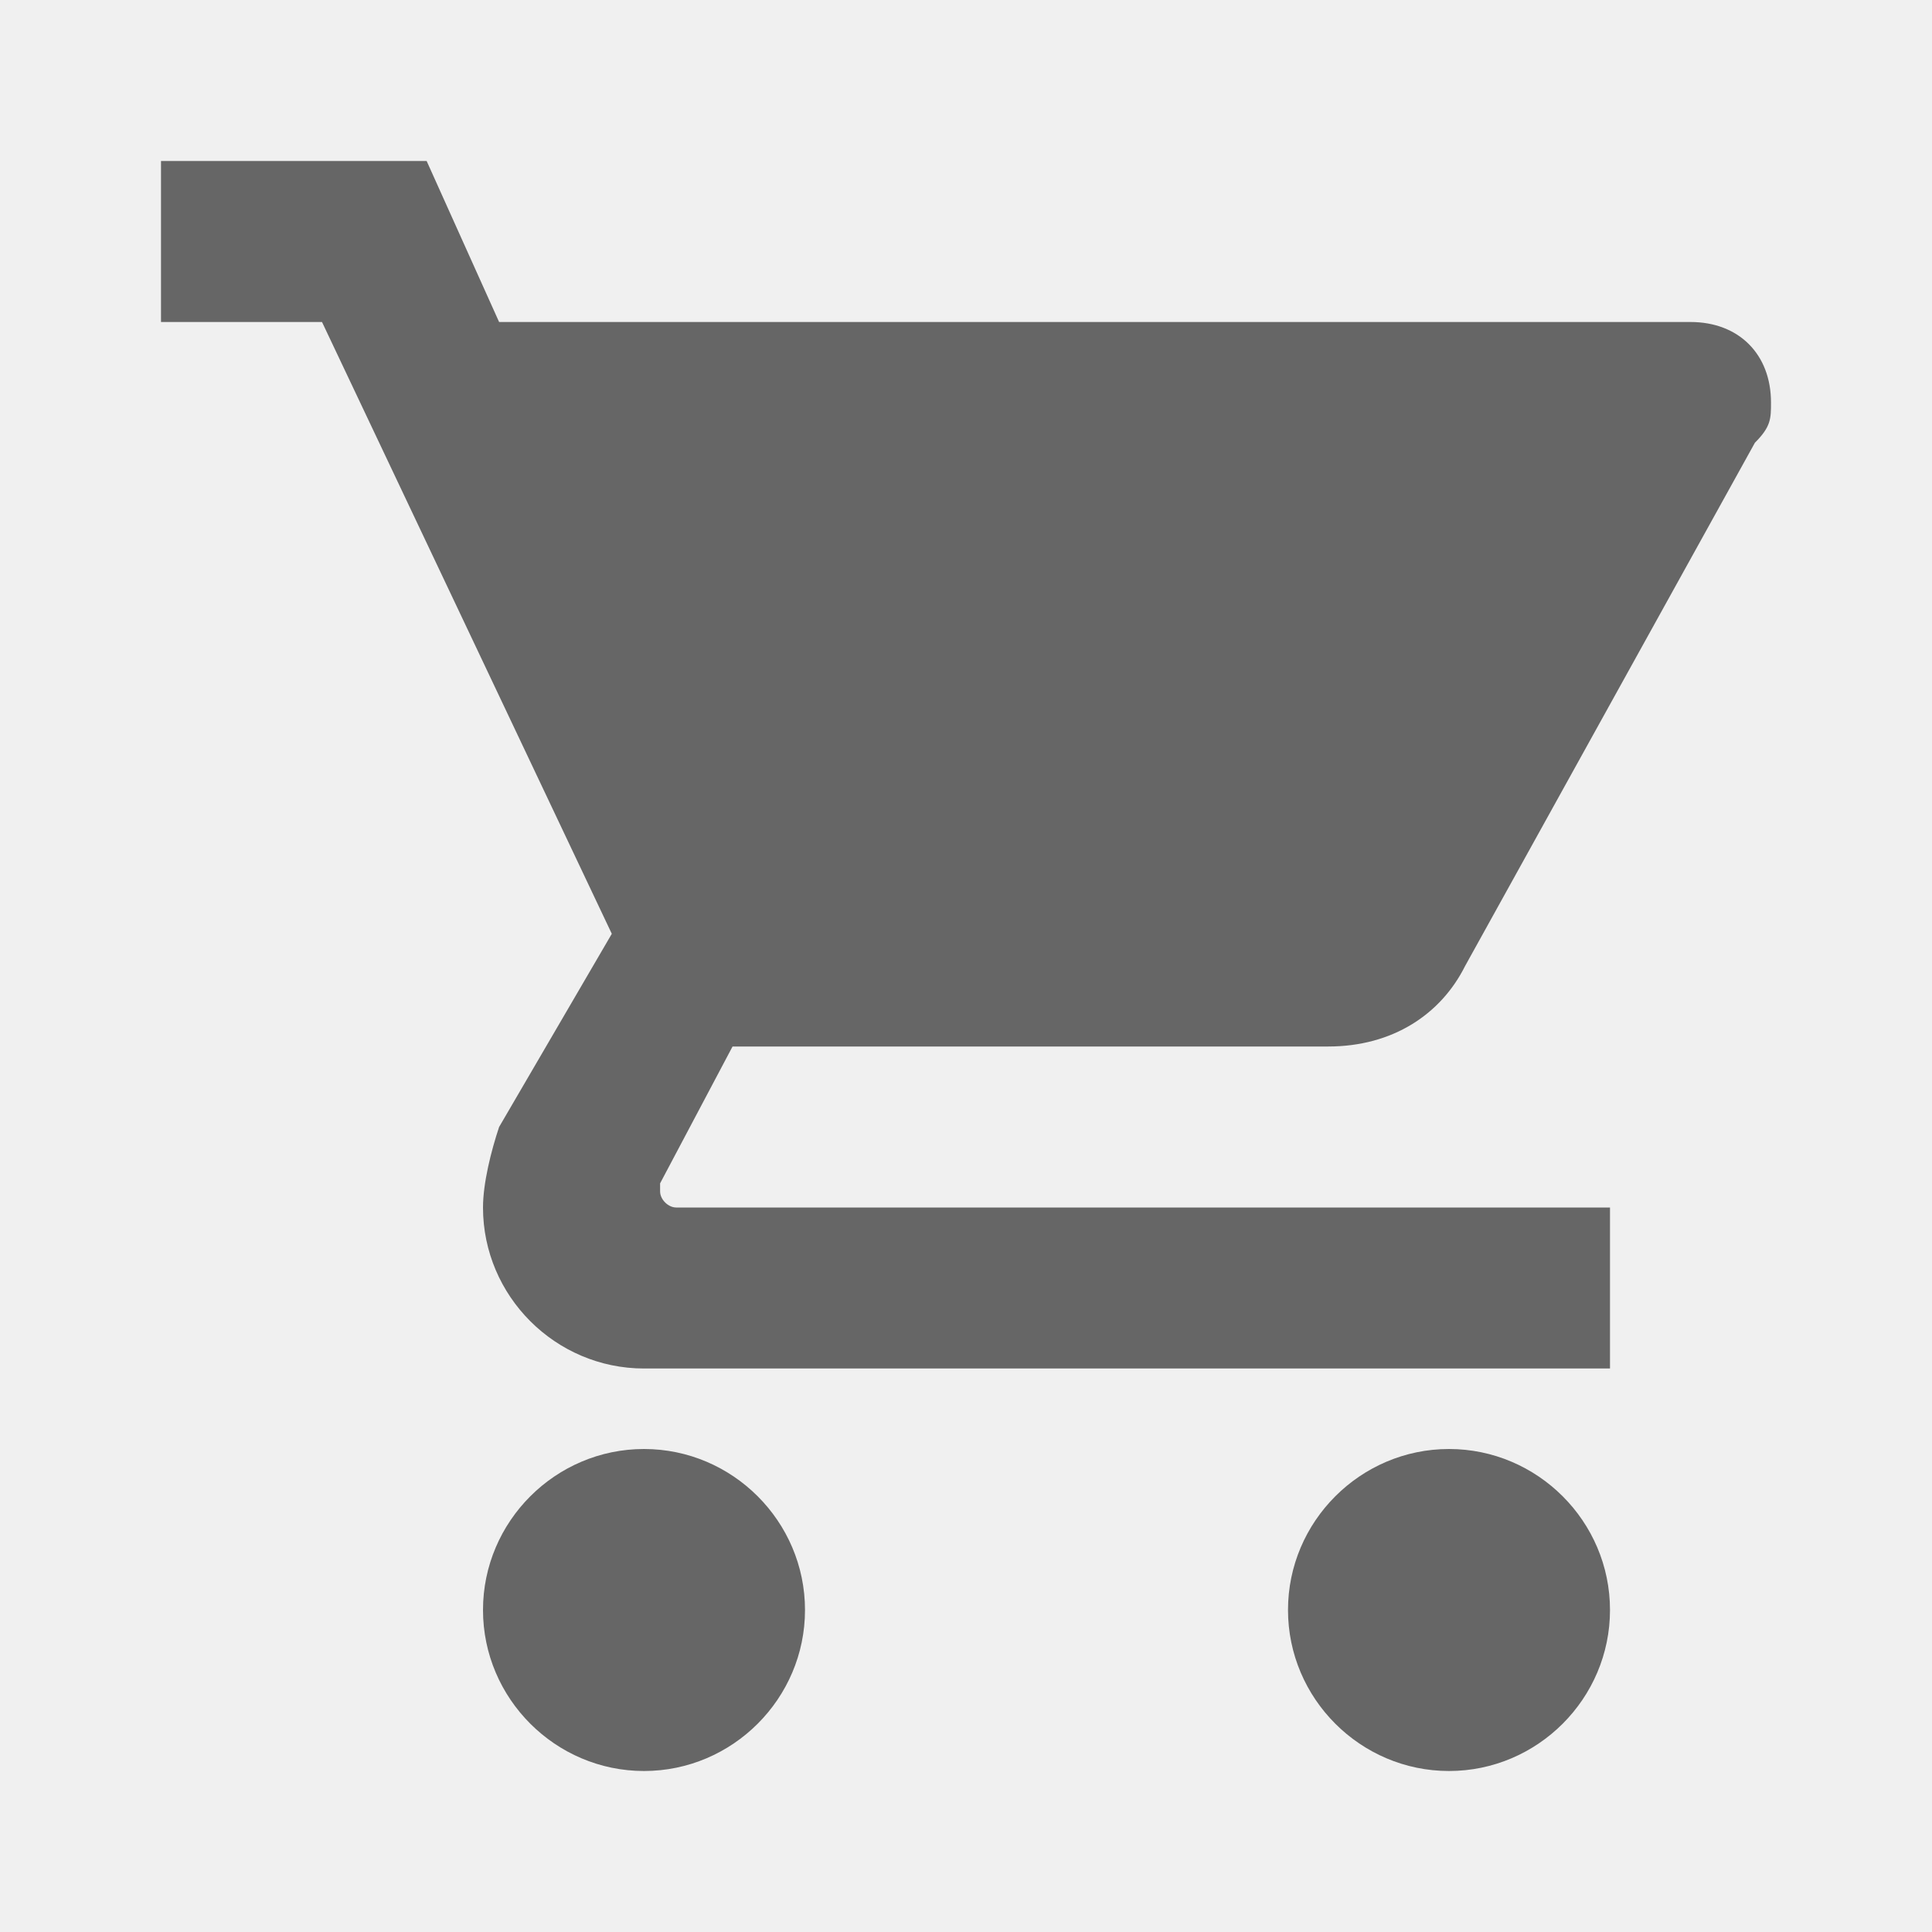
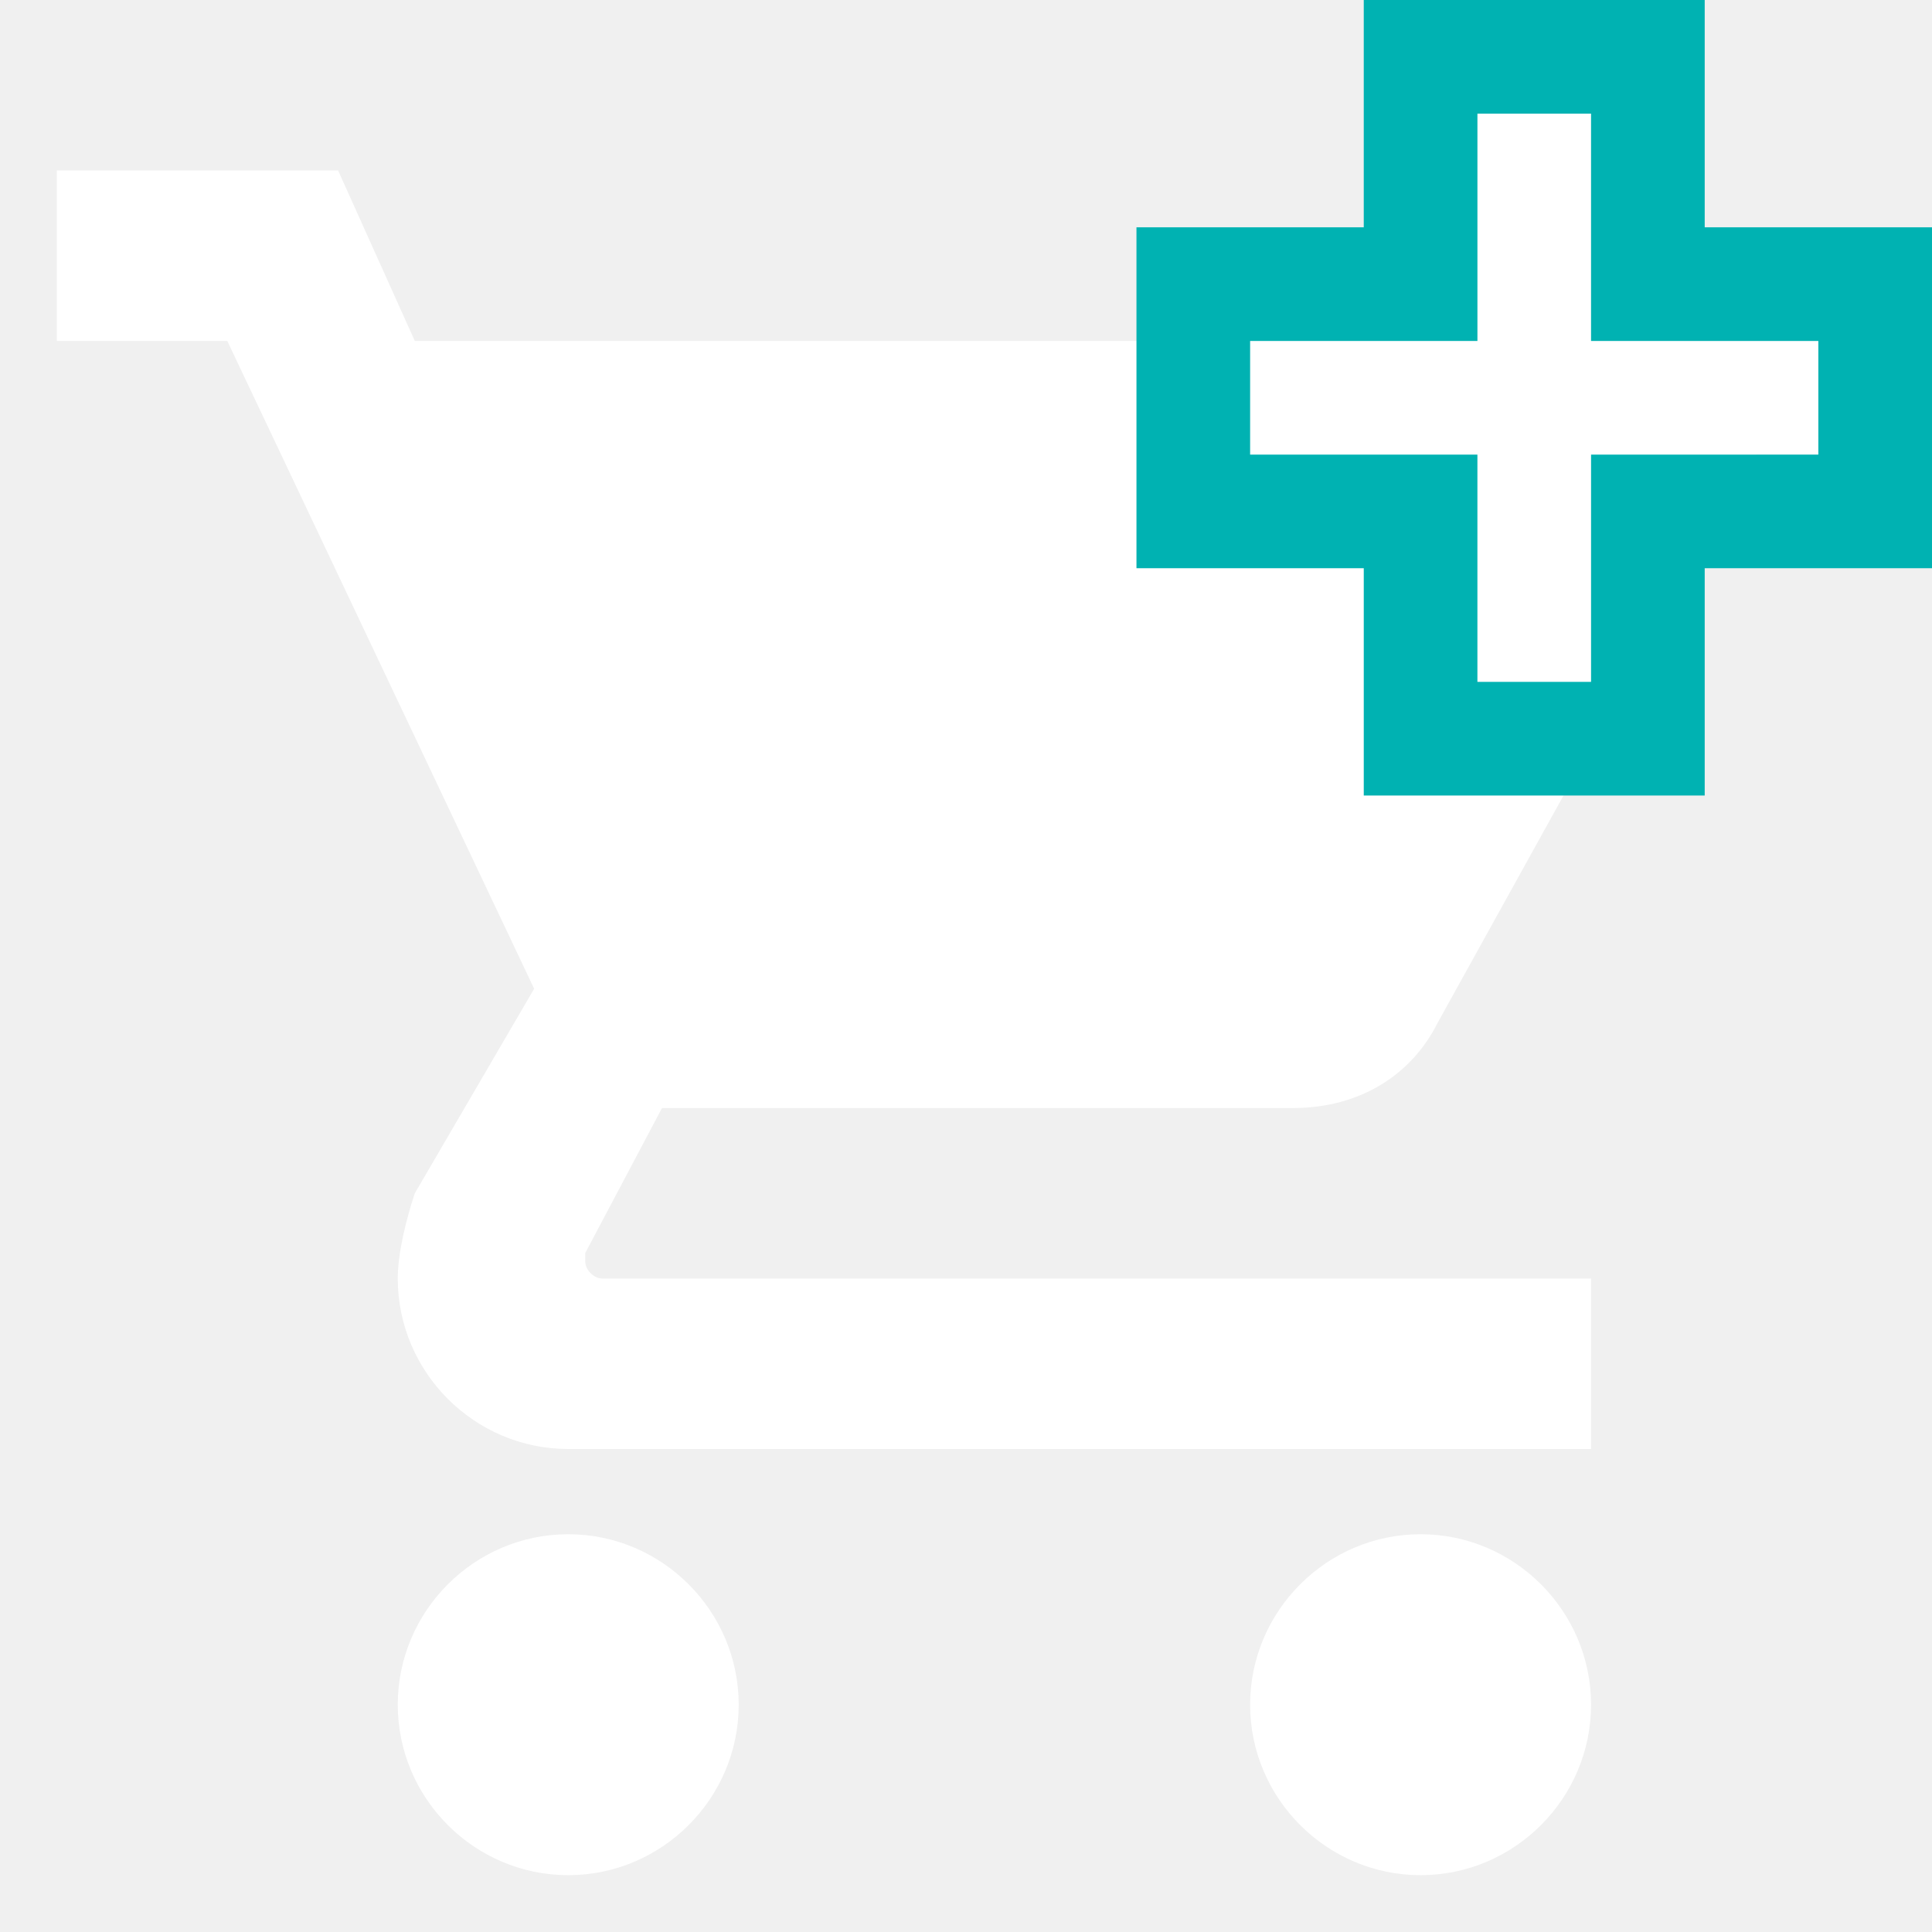
- <svg xmlns="http://www.w3.org/2000/svg" width="24" height="24" viewBox="0 0 24 24">
-   <g fill="none" fill-rule="evenodd">
-     <path d="M0 0h24v24H0z" />
-     <path fill="#666" fill-rule="nonzero" d="M8 18c-1.1 0-2 .9-2 2s.9 2 2 2 2-.9 2-2-.9-2-2-2zM2 2v2h2l3.6 7.6L6.2 14c-.1.3-.2.7-.2 1 0 1.1.9 2 2 2h12v-2H8.4c-.1 0-.2-.1-.2-.2v-.1l.9-1.7h7.4c.8 0 1.4-.4 1.7-1l3.6-6.5c.2-.2.2-.3.2-.5 0-.6-.4-1-1-1H6.2l-.9-2H2zm16 16c-1.1 0-2 .9-2 2s.9 2 2 2 2-.9 2-2-.9-2-2-2z" />
+ <svg xmlns="http://www.w3.org/2000/svg" width="17" height="17" viewBox="0 0 17 17">
+   <defs>
+     <clipPath id="zumda">
+       <path fill="#fff" d="M10 7V0h7v7zm3-4h-2v1h2v2h1V4h2V3h-2V1h-1z" />
+     </clipPath>
+   </defs>
+   <g>
+     <g>
+       <g>
+         <g />
+         <g>
+           <path fill="#fff" d="M14 15c0 .825-.675 1.5-1.5 1.5S11 15.825 11 15s.675-1.5 1.5-1.5 1.5.675 1.5 1.5zM2.975 1.5L3.65 3h11.1c.45 0 .75.3.75.75 0 .15 0 .225-.15.375L12.65 9c-.225.45-.675.75-1.275.75h-5.55l-.675 1.275v.075c0 .075.075.15.15.15H14v1.5H5c-.825 0-1.5-.675-1.5-1.5 0-.225.075-.525.15-.75L4.7 8.7 2 3H.5V1.5zM6.5 15c0 .825-.675 1.5-1.5 1.5s-1.5-.675-1.5-1.5.675-1.5 1.5-1.5 1.5.675 1.5 1.5z" />
+         </g>
+       </g>
+     </g>
+     <g>
+       <path fill="#fff" d="M13 1h1v2h2v1h-2v2h-1V4h-2V3h2z" />
+       <path fill="none" stroke="#00b2b2" stroke-miterlimit="50" stroke-width="2" d="M13 1h1v2h2v1h-2v2h-1V4h-2V3h2z" clip-path="url(&quot;#zumda&quot;)" />
+     </g>
  </g>
</svg>
